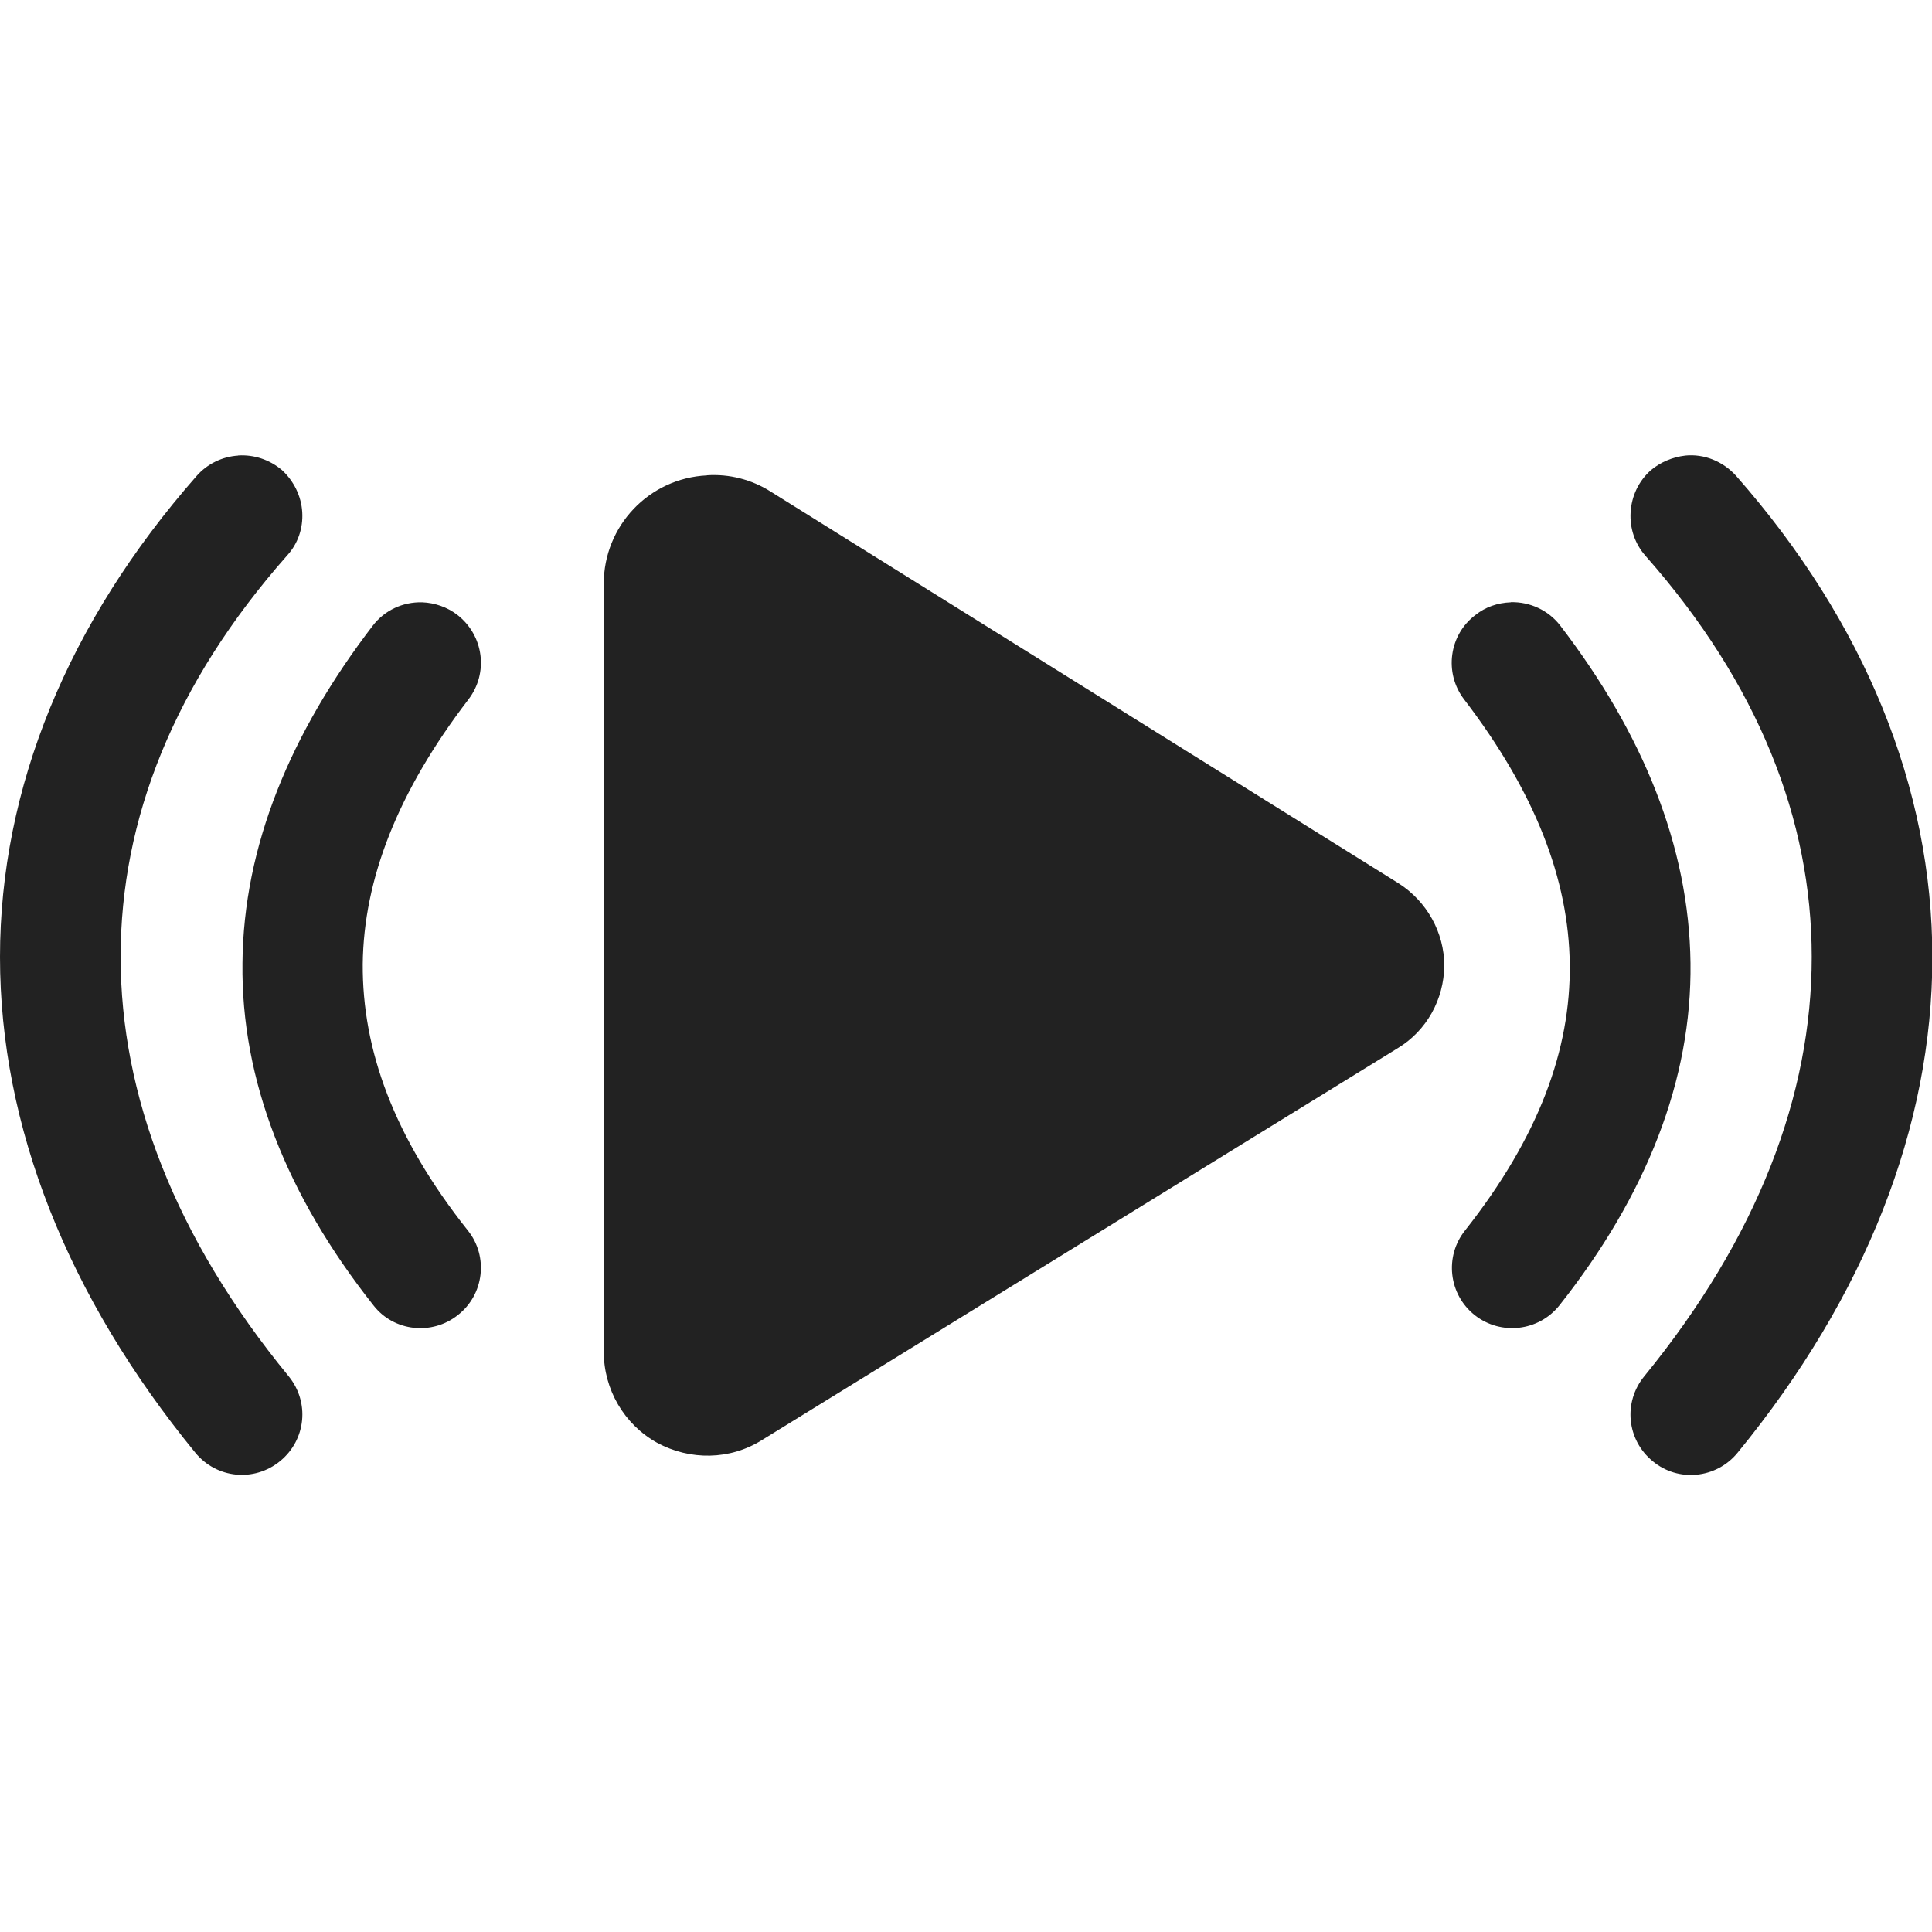
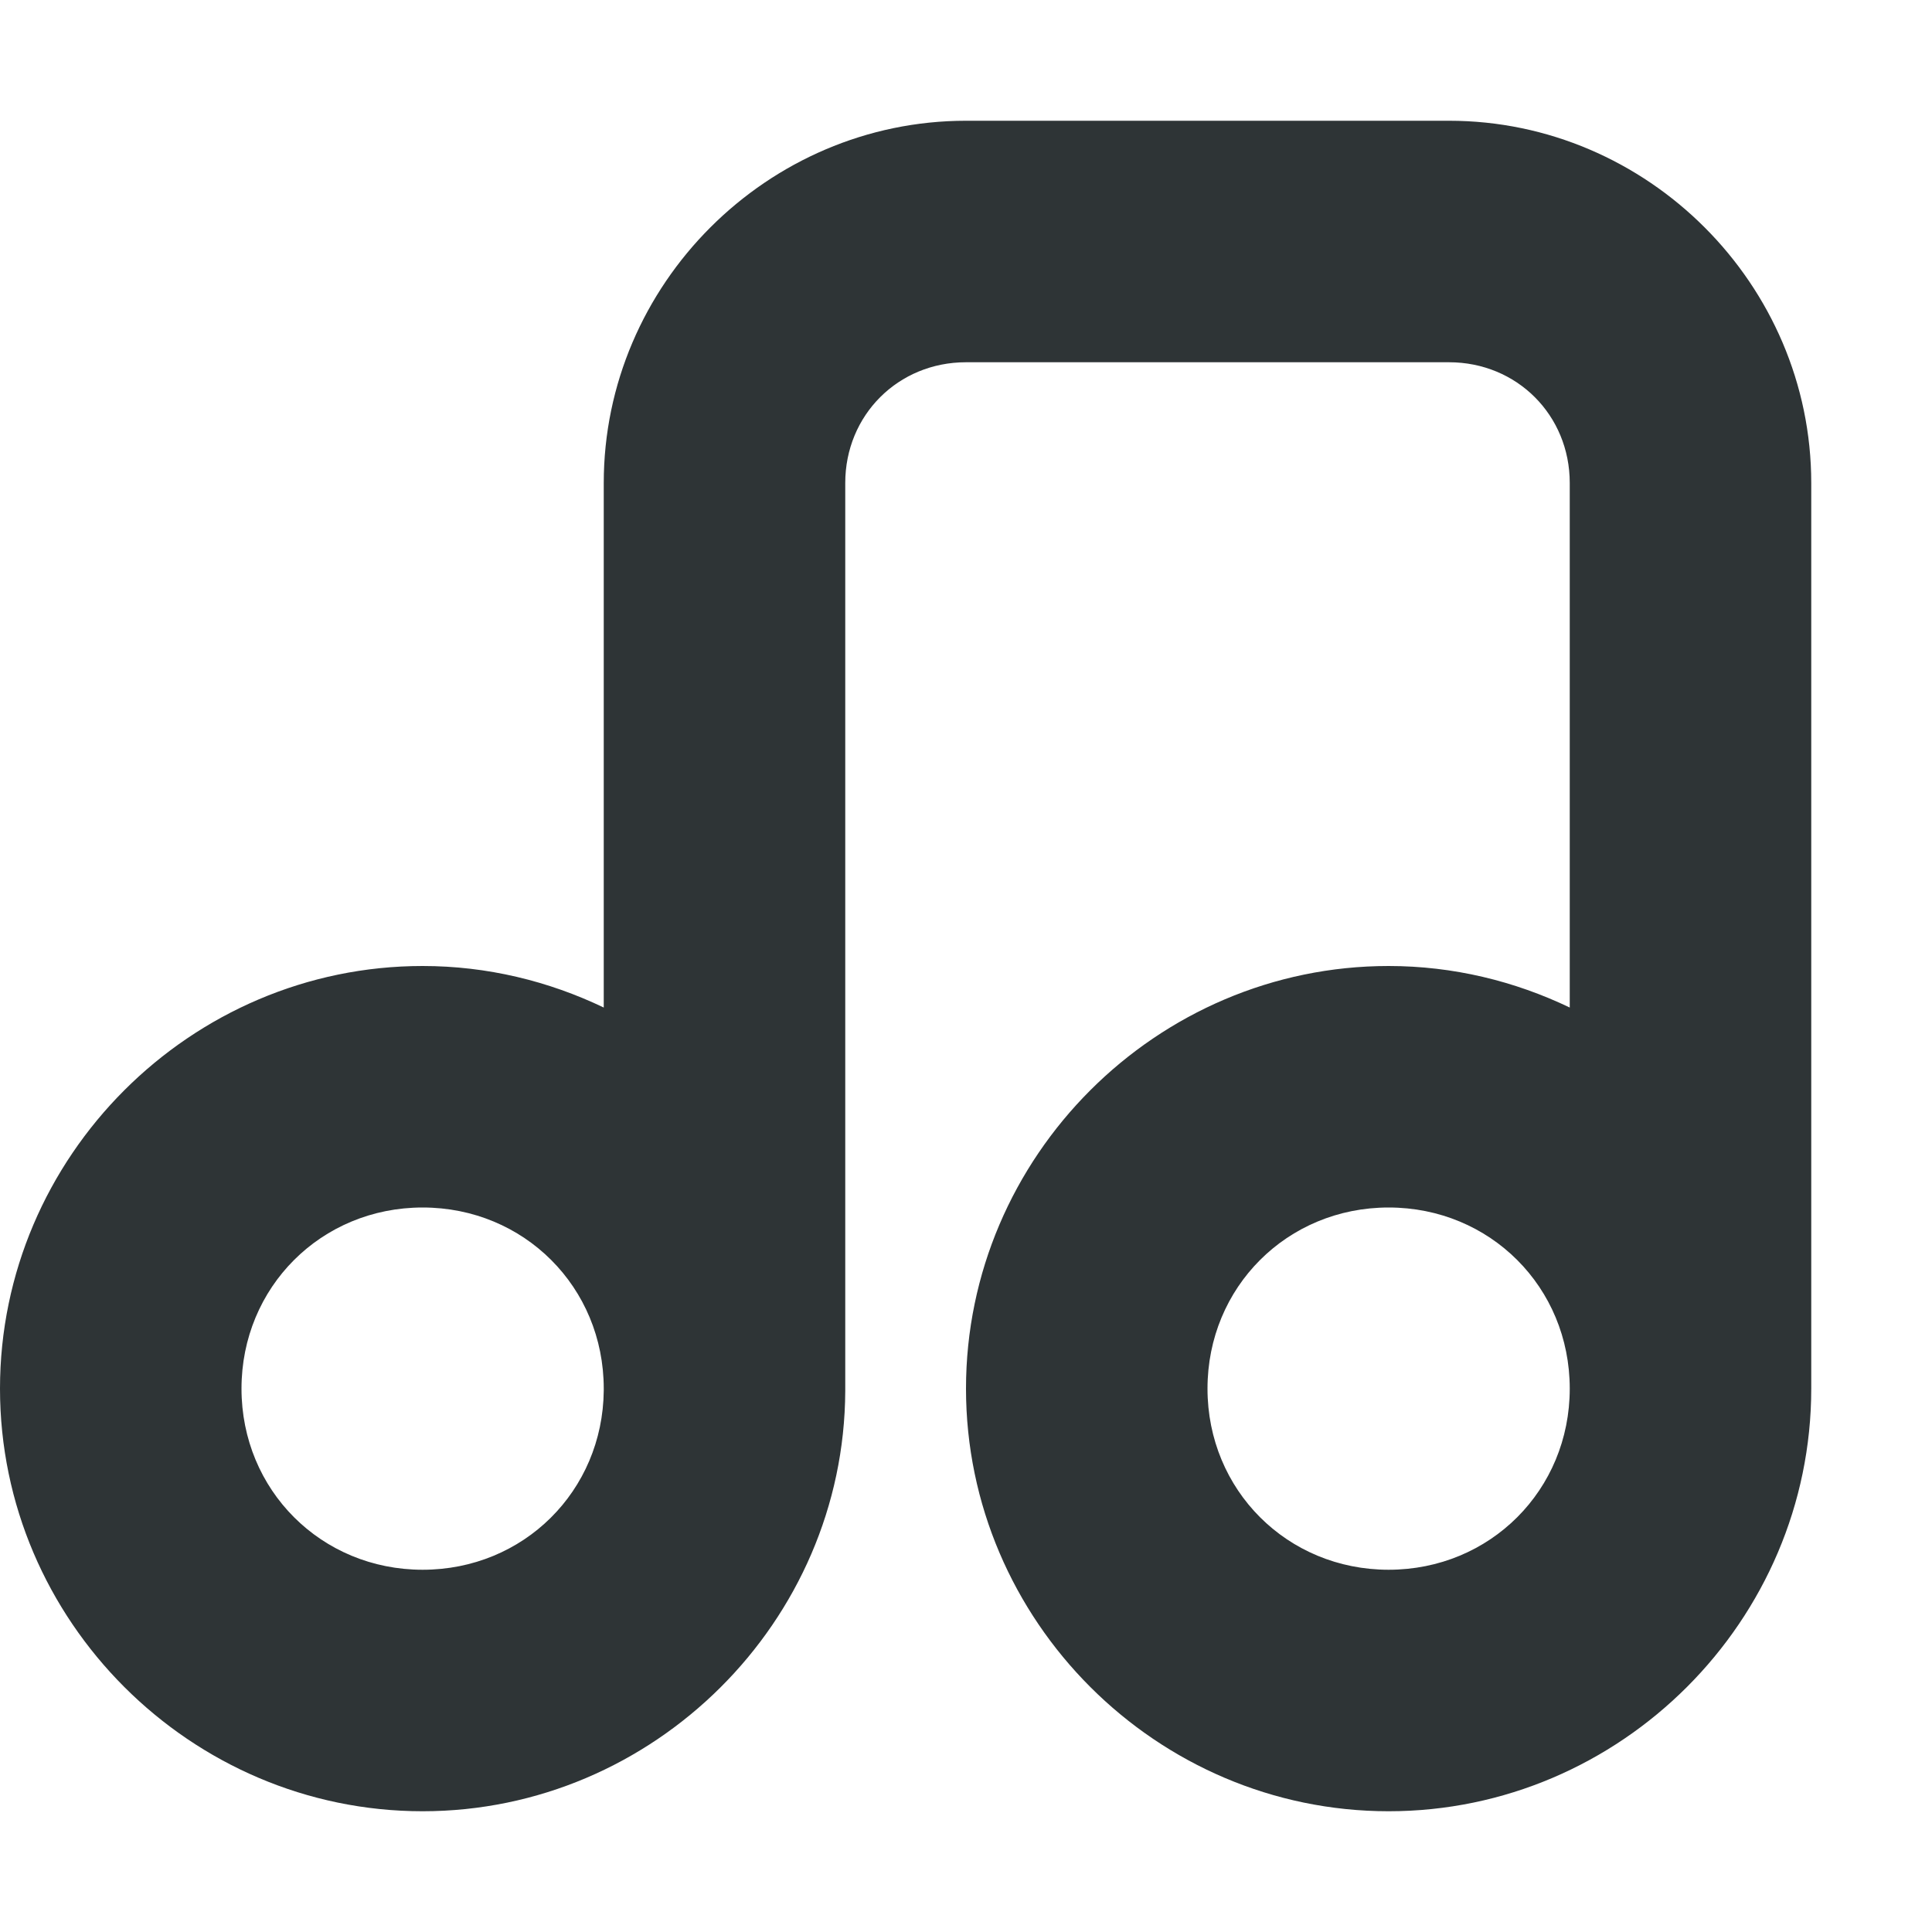
<svg xmlns="http://www.w3.org/2000/svg" height="16px" viewBox="0 0 16 16" width="16px">
-   <path d="m 1.973 3.773 c -0.133 0.008 -0.258 0.07 -0.344 0.168 c -1.066 1.211 -1.629 2.586 -1.629 3.984 c 0 1.402 0.559 2.812 1.617 4.105 c 0.176 0.215 0.488 0.246 0.703 0.07 c 0.215 -0.176 0.246 -0.488 0.07 -0.703 c -0.945 -1.152 -1.391 -2.332 -1.391 -3.473 c 0 -1.137 0.441 -2.262 1.379 -3.324 c 0.09 -0.098 0.133 -0.227 0.125 -0.359 c -0.008 -0.133 -0.07 -0.258 -0.168 -0.348 c -0.102 -0.086 -0.23 -0.129 -0.363 -0.121 z m 11.984 0 c -0.105 0.012 -0.207 0.055 -0.285 0.121 c -0.102 0.09 -0.16 0.215 -0.168 0.348 c -0.008 0.133 0.035 0.262 0.125 0.363 c 0.934 1.059 1.375 2.184 1.375 3.32 c 0 1.141 -0.445 2.32 -1.387 3.473 c -0.176 0.215 -0.145 0.527 0.07 0.703 c 0.211 0.176 0.527 0.145 0.703 -0.07 c 1.059 -1.293 1.613 -2.703 1.613 -4.102 c 0 -1.402 -0.559 -2.777 -1.625 -3.988 c -0.109 -0.121 -0.266 -0.184 -0.422 -0.168 z m -8.102 0.164 c -0.48 0.023 -0.855 0.418 -0.855 0.898 v 6.359 c 0 0.312 0.168 0.602 0.441 0.754 c 0.273 0.148 0.605 0.145 0.871 -0.023 l 5.266 -3.246 c 0.238 -0.145 0.379 -0.402 0.383 -0.68 c 0 -0.277 -0.145 -0.535 -0.379 -0.684 l -5.203 -3.246 c -0.156 -0.098 -0.34 -0.145 -0.523 -0.133 z m -2.359 1.051 c -0.16 -0.004 -0.312 0.066 -0.41 0.195 c -0.68 0.887 -1.07 1.824 -1.078 2.793 c -0.012 0.965 0.363 1.922 1.086 2.836 c 0.168 0.215 0.484 0.25 0.699 0.078 c 0.215 -0.168 0.254 -0.484 0.082 -0.699 c -0.617 -0.777 -0.875 -1.5 -0.871 -2.207 c 0.008 -0.703 0.289 -1.426 0.875 -2.191 c 0.168 -0.219 0.129 -0.531 -0.094 -0.703 c -0.082 -0.062 -0.184 -0.098 -0.289 -0.102 z m 9.016 0 c -0.109 0.004 -0.211 0.039 -0.293 0.105 c -0.219 0.164 -0.262 0.48 -0.094 0.699 c 0.586 0.766 0.867 1.488 0.875 2.195 c 0.008 0.703 -0.254 1.426 -0.867 2.203 c -0.172 0.215 -0.137 0.531 0.082 0.703 c 0.215 0.168 0.527 0.133 0.699 -0.082 c 0.723 -0.914 1.098 -1.871 1.086 -2.836 c -0.012 -0.969 -0.398 -1.906 -1.078 -2.793 c -0.098 -0.129 -0.254 -0.199 -0.41 -0.195 z m 0 0" fill="#222222" />
+   <path d="m 8 1 c -1.645 0 -3 1.355 -3 3 v 4.344 c -0.457 -0.219 -0.965 -0.344 -1.5 -0.344 c -1.922 0 -3.5 1.578 -3.5 3.5 s 1.578 3.5 3.5 3.5 c 1.914 0 3.492 -1.57 3.5 -3.48 c 0 -0.008 0 -0.012 0 -0.02 v -7.5 c 0 -0.562 0.438 -1 1 -1 h 4 c 0.562 0 1 0.438 1 1 v 4.344 c -0.457 -0.219 -0.965 -0.344 -1.5 -0.344 c -1.922 0 -3.5 1.578 -3.5 3.5 s 1.578 3.5 3.5 3.5 s 3.5 -1.578 3.5 -3.5 v -7.5 c 0 -1.645 -1.355 -3 -3 -3 z m -4.5 9 c 0.84 0 1.5 0.66 1.5 1.5 v 0.016 c -0.008 0.832 -0.664 1.484 -1.5 1.484 c -0.84 0 -1.5 -0.66 -1.5 -1.5 s 0.66 -1.5 1.5 -1.5 z m 8 0 c 0.84 0 1.5 0.66 1.5 1.5 s -0.66 1.5 -1.5 1.5 s -1.5 -0.66 -1.5 -1.5 s 0.66 -1.5 1.5 -1.5 z m 0 0" fill="#2e3436" />
</svg>
